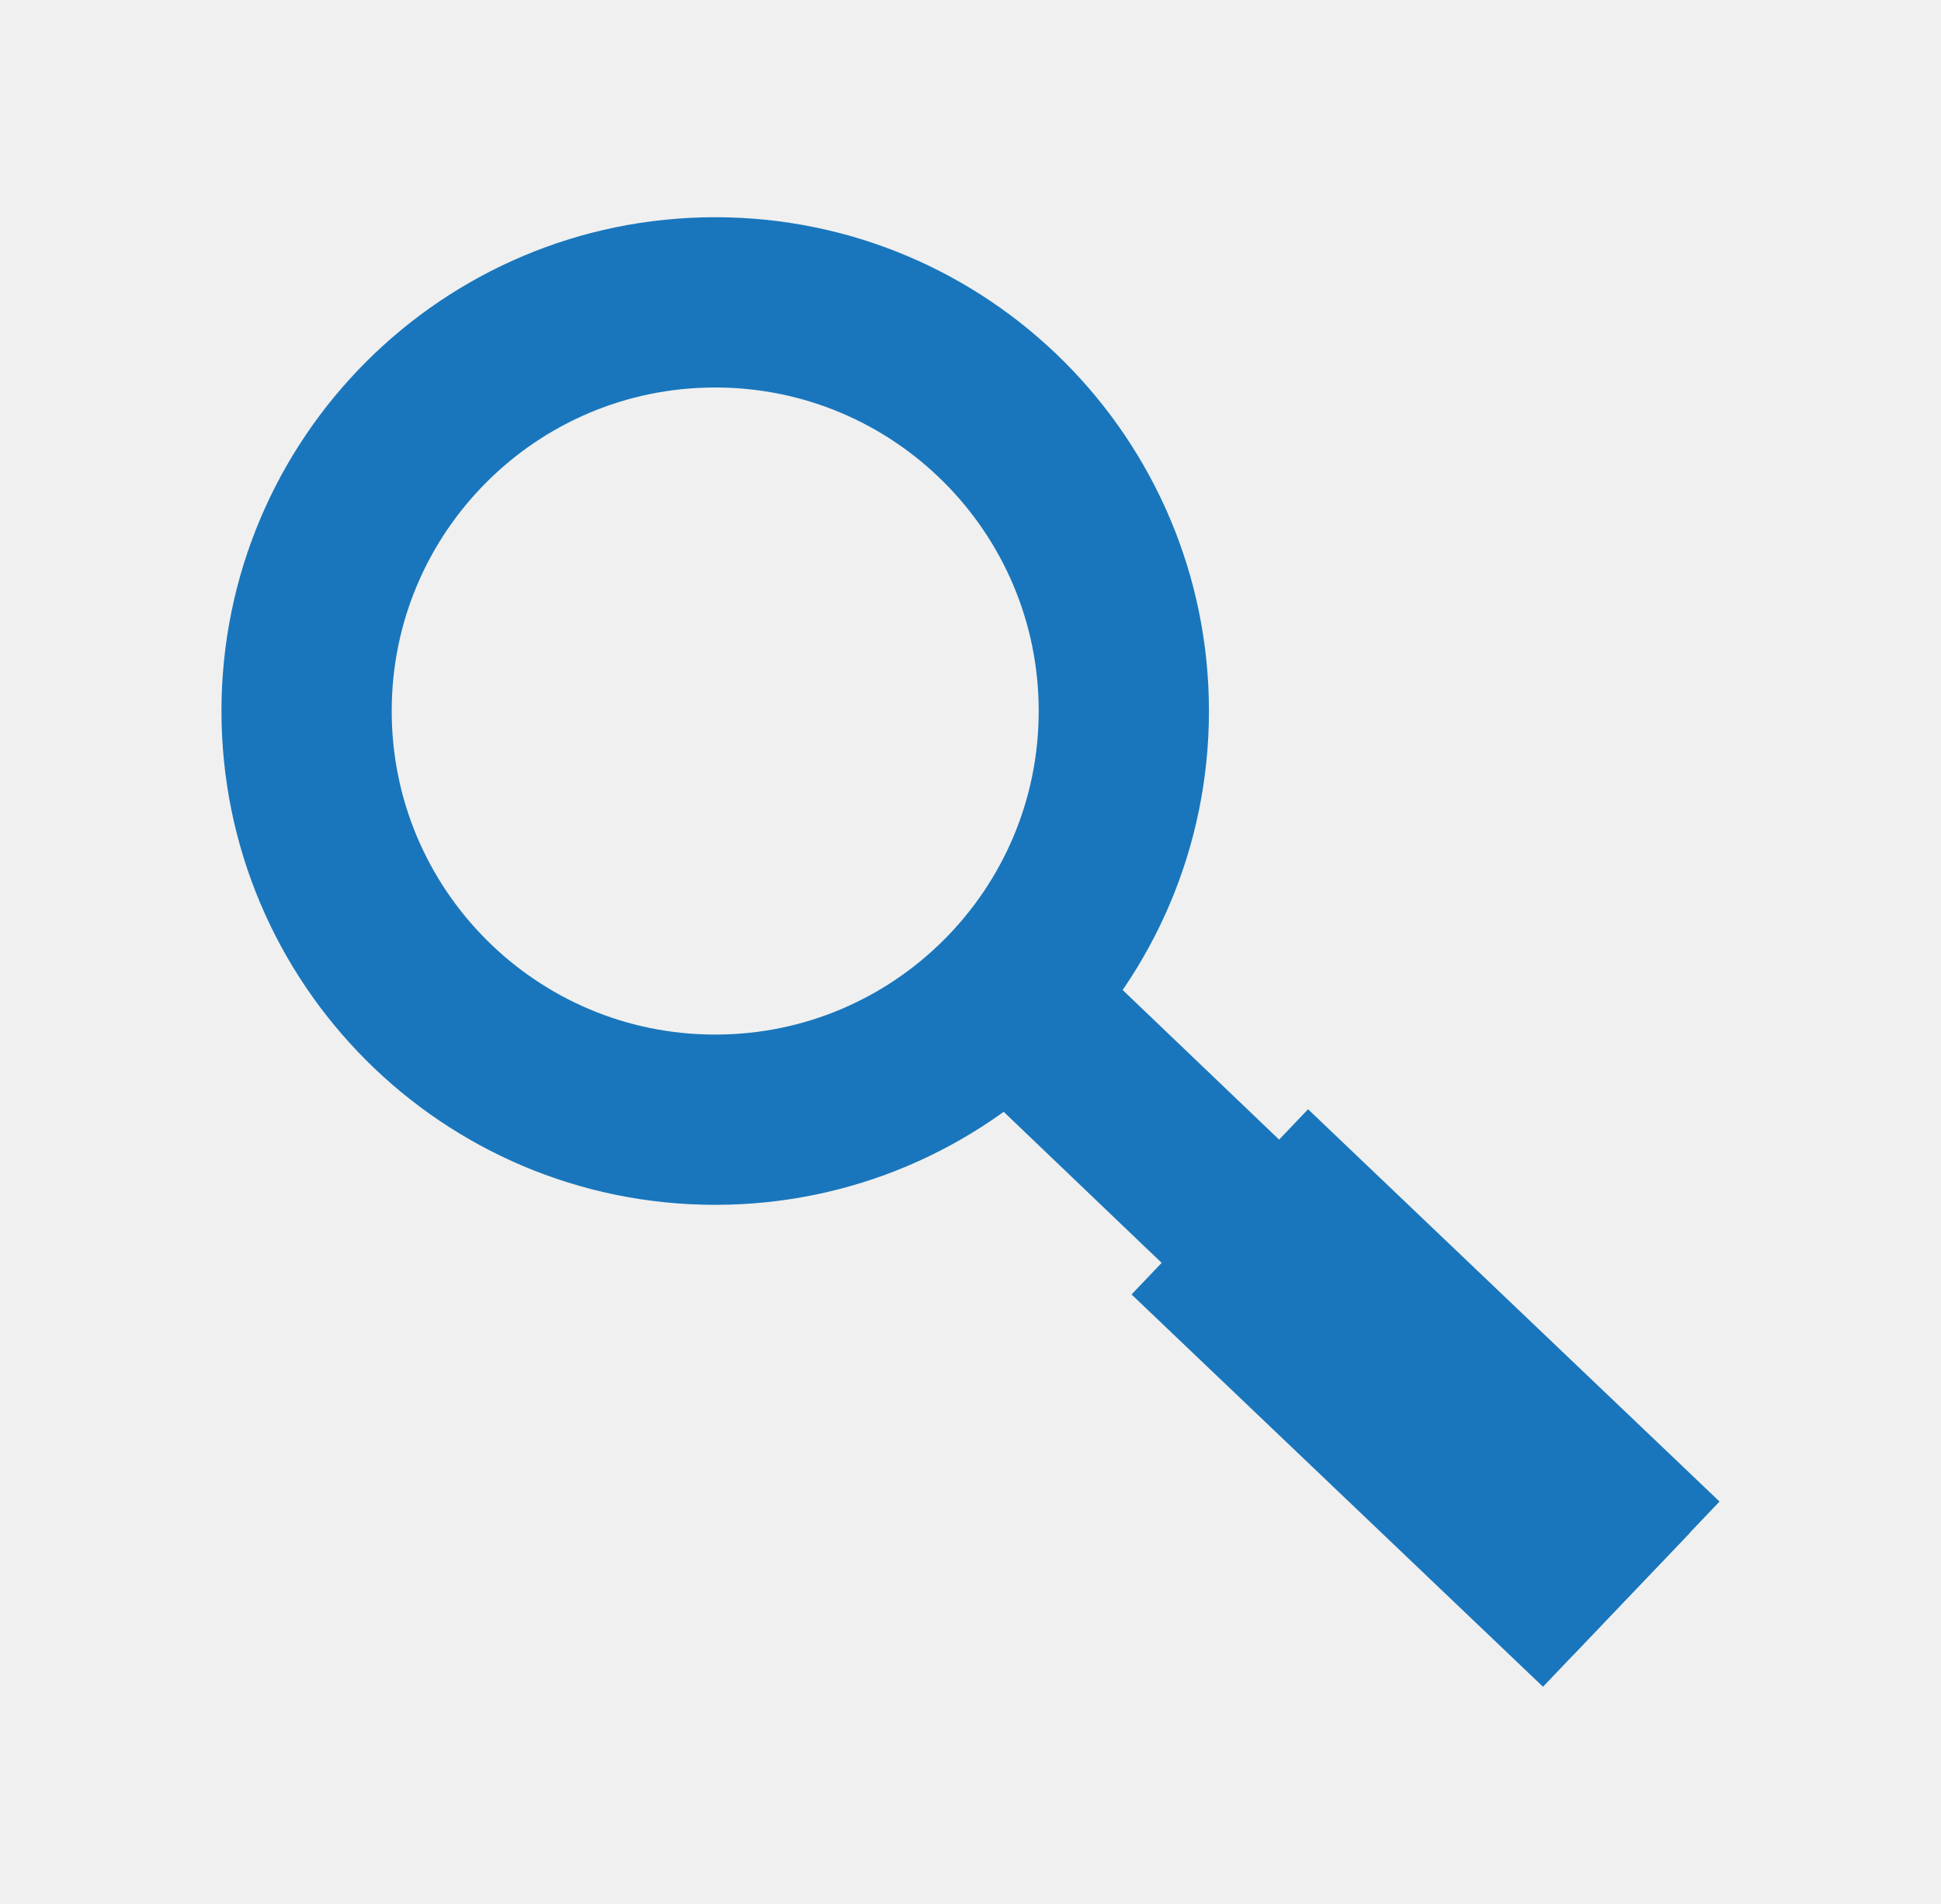
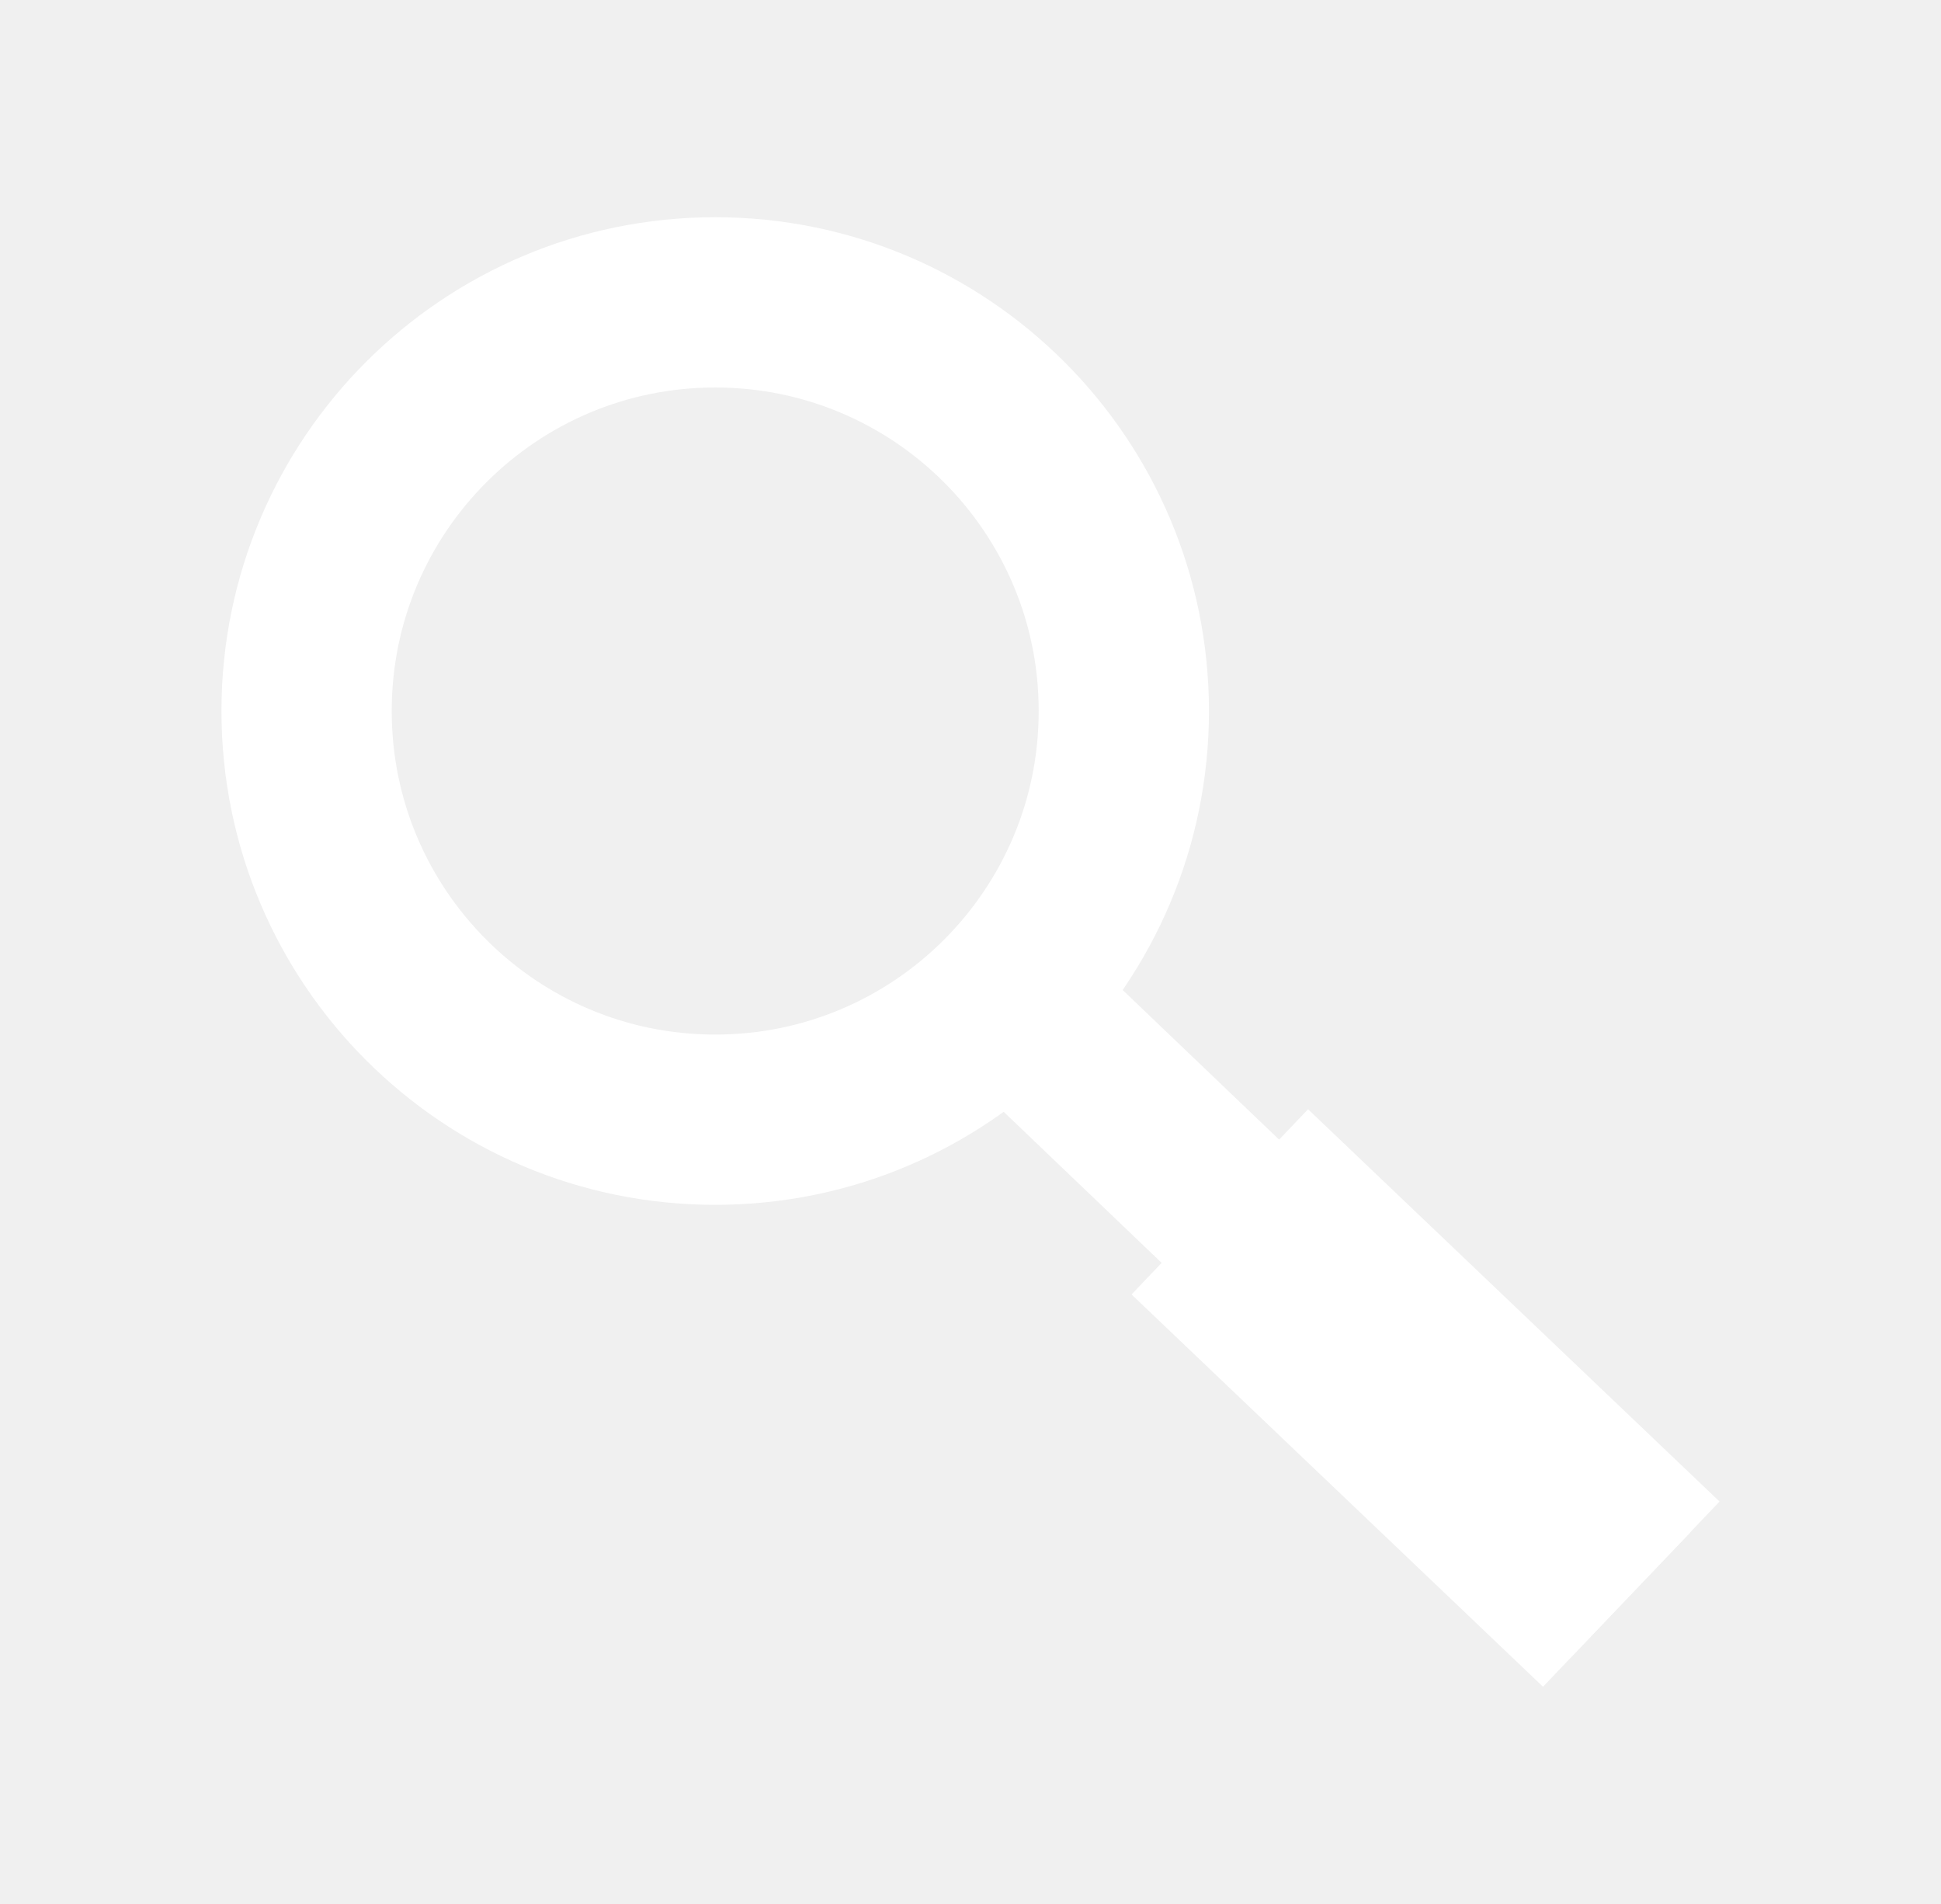
<svg xmlns="http://www.w3.org/2000/svg" width="32.485mm" height="31.861mm" viewBox="0 0 115.104 112.895" id="svg2" version="1.1">
  <defs id="defs4">
    <marker orient="auto" refY="0" refX="0" id="Arrow2Send" style="overflow:visible">
      <path id="path8271" style="fill:#000000;fill-opacity:1;fill-rule:evenodd;stroke:#000000;stroke-width:0.625;stroke-linejoin:round;stroke-opacity:1" d="M 8.719,4.034 -2.207,0.016 8.719,-4.002 c -1.745,2.372 -1.735,5.617 -6e-7,8.035 z" transform="matrix(-0.3,0,0,-0.3,0.69,0)" />
    </marker>
    <marker style="overflow:visible" id="marker9676" refX="0" refY="0" orient="auto">
      <path transform="matrix(-0.3,0,0,-0.3,0.69,0)" d="M 8.719,4.034 -2.207,0.016 8.719,-4.002 c -1.745,2.372 -1.735,5.617 -6e-7,8.035 z" style="fill:#000000;fill-opacity:1;fill-rule:evenodd;stroke:#000000;stroke-width:0.625;stroke-linejoin:round;stroke-opacity:1" id="path9678" />
    </marker>
    <marker style="overflow:visible" id="marker9570" refX="0" refY="0" orient="auto">
      <path transform="matrix(-0.3,0,0,-0.3,0.69,0)" d="M 8.719,4.034 -2.207,0.016 8.719,-4.002 c -1.745,2.372 -1.735,5.617 -6e-7,8.035 z" style="fill:#000000;fill-opacity:1;fill-rule:evenodd;stroke:#000000;stroke-width:0.625;stroke-linejoin:round;stroke-opacity:1" id="path9572" />
    </marker>
    <marker style="overflow:visible" id="marker9470" refX="0" refY="0" orient="auto">
      <path transform="matrix(-0.3,0,0,-0.3,0.69,0)" d="M 8.719,4.034 -2.207,0.016 8.719,-4.002 c -1.745,2.372 -1.735,5.617 -6e-7,8.035 z" style="fill:#000000;fill-opacity:1;fill-rule:evenodd;stroke:#000000;stroke-width:0.625;stroke-linejoin:round;stroke-opacity:1" id="path9472" />
    </marker>
    <marker style="overflow:visible" id="marker9358" refX="0" refY="0" orient="auto">
      <path transform="matrix(-0.3,0,0,-0.3,0.69,0)" d="M 8.719,4.034 -2.207,0.016 8.719,-4.002 c -1.745,2.372 -1.735,5.617 -6e-7,8.035 z" style="fill:#000000;fill-opacity:1;fill-rule:evenodd;stroke:#000000;stroke-width:0.625;stroke-linejoin:round;stroke-opacity:1" id="path9360" />
    </marker>
    <marker style="overflow:visible" id="marker9270" refX="0" refY="0" orient="auto">
      <path transform="matrix(-0.3,0,0,-0.3,0.69,0)" d="M 8.719,4.034 -2.207,0.016 8.719,-4.002 c -1.745,2.372 -1.735,5.617 -6e-7,8.035 z" style="fill:#000000;fill-opacity:1;fill-rule:evenodd;stroke:#000000;stroke-width:0.625;stroke-linejoin:round;stroke-opacity:1" id="path9272" />
    </marker>
    <marker style="overflow:visible" id="marker9188" refX="0" refY="0" orient="auto">
      <path transform="matrix(-0.3,0,0,-0.3,0.69,0)" d="M 8.719,4.034 -2.207,0.016 8.719,-4.002 c -1.745,2.372 -1.735,5.617 -6e-7,8.035 z" style="fill:#000000;fill-opacity:1;fill-rule:evenodd;stroke:#000000;stroke-width:0.625;stroke-linejoin:round;stroke-opacity:1" id="path9190" />
    </marker>
    <marker orient="auto" refY="0" refX="0" id="Arrow1Send" style="overflow:visible">
      <path id="path8253" d="M 0,0 5,-5 -12.5,0 5,5 0,0 Z" style="fill:#000000;fill-opacity:1;fill-rule:evenodd;stroke:#000000;stroke-width:1pt;stroke-opacity:1" transform="matrix(-0.2,0,0,-0.2,-1.2,0)" />
    </marker>
    <marker orient="auto" refY="0" refX="0" id="Arrow2Mend" style="overflow:visible">
      <path id="path8265" style="fill:#000000;fill-opacity:1;fill-rule:evenodd;stroke:#000000;stroke-width:0.625;stroke-linejoin:round;stroke-opacity:1" d="M 8.719,4.034 -2.207,0.016 8.719,-4.002 c -1.745,2.372 -1.735,5.617 -6e-7,8.035 z" transform="scale(-0.6,-0.6)" />
    </marker>
    <marker style="overflow:visible" id="marker8971-6" refX="0" refY="0" orient="auto">
      <path transform="matrix(-0.3,0,0,-0.3,0.69,0)" d="M 8.719,4.034 -2.207,0.016 8.719,-4.002 c -1.745,2.372 -1.735,5.617 -6e-7,8.035 z" style="fill:#000000;fill-opacity:1;fill-rule:evenodd;stroke:#000000;stroke-width:0.625;stroke-linejoin:round;stroke-opacity:1" id="path8973-9" />
    </marker>
    <marker style="overflow:visible" id="marker9091" refX="0" refY="0" orient="auto">
      <path transform="matrix(-0.3,0,0,-0.3,0.69,0)" d="M 8.719,4.034 -2.207,0.016 8.719,-4.002 c -1.745,2.372 -1.735,5.617 -6e-7,8.035 z" style="fill:#000000;fill-opacity:1;fill-rule:evenodd;stroke:#000000;stroke-width:0.625;stroke-linejoin:round;stroke-opacity:1" id="path9093" />
    </marker>
    <marker orient="auto" refY="0" refX="0" id="Arrow2Send-1-6-8-7" style="overflow:visible">
      <path id="path4643-2-6-5-17" style="fill:#ffffff;fill-opacity:1;fill-rule:evenodd;stroke:#000000;stroke-width:0.625;stroke-linejoin:round;stroke-opacity:1" d="M 8.719,4.034 -2.207,0.016 8.719,-4.002 c -1.745,2.372 -1.735,5.617 -6e-7,8.035 z" transform="matrix(-0.3,0,0,-0.3,0.69,0)" />
    </marker>
    <marker orient="auto" refY="0" refX="0" id="Arrow2Send-1-6-8-5" style="overflow:visible">
      <path id="path4643-2-6-5-1" style="fill:#000000;fill-opacity:1;fill-rule:evenodd;stroke:#000000;stroke-width:0.625;stroke-linejoin:round;stroke-opacity:1" d="M 8.719,4.034 -2.207,0.016 8.719,-4.002 c -1.745,2.372 -1.735,5.617 -6e-7,8.035 z" transform="matrix(-0.3,0,0,-0.3,0.69,0)" />
    </marker>
    <marker orient="auto" refY="0" refX="0" id="Arrow2Send-1-6-8" style="overflow:visible">
      <path id="path4643-2-6-5" style="fill:#000000;fill-opacity:1;fill-rule:evenodd;stroke:#000000;stroke-width:0.625;stroke-linejoin:round;stroke-opacity:1" d="M 8.719,4.034 -2.207,0.016 8.719,-4.002 c -1.745,2.372 -1.735,5.617 -6e-7,8.035 z" transform="matrix(-0.3,0,0,-0.3,0.69,0)" />
    </marker>
    <marker orient="auto" refY="0" refX="0" id="Arrow2Send-2-2" style="overflow:visible">
      <path id="path4643-4-7" style="fill:#ffffff;fill-opacity:1;fill-rule:evenodd;stroke:#000000;stroke-width:0.625;stroke-linejoin:round;stroke-opacity:1" d="M 8.719,4.034 -2.207,0.016 8.719,-4.002 c -1.745,2.372 -1.735,5.617 -6e-7,8.035 z" transform="matrix(-0.3,0,0,-0.3,0.69,0)" />
    </marker>
  </defs>
  <g id="layer1" transform="translate(-271.8166,-272.9841)">
-     <path style="fill:#ffffff;fill-rule:evenodd;stroke:#1976bc;stroke-width:10.096;stroke-linecap:butt;stroke-linejoin:miter;stroke-miterlimit:4;stroke-dasharray:none;stroke-opacity:1" d="M 368.554,367.508 329.626,330.289" id="path8464" />
-     <circle style="color:#000000;clip-rule:nonzero;display:inline;overflow:visible;visibility:visible;opacity:1;isolation:auto;mix-blend-mode:normal;color-interpolation:sRGB;color-interpolation-filters:linearRGB;solid-color:#000000;solid-opacity:1;fill:none;fill-opacity:1;fill-rule:nonzero;stroke:#1976bc;stroke-width:10.096;stroke-linecap:butt;stroke-linejoin:round;stroke-miterlimit:4;stroke-dasharray:none;stroke-dashoffset:0;stroke-opacity:1;color-rendering:auto;image-rendering:auto;shape-rendering:auto;text-rendering:auto;enable-background:accumulate" id="path8466" cx="314.229" cy="315.144" r="24.232" />
-     <path id="path8288" d="M 368.554,367.508 344.153,344.247" style="fill:#ffffff;fill-rule:evenodd;stroke:#1976bc;stroke-width:15.172;stroke-linecap:butt;stroke-linejoin:miter;stroke-miterlimit:4;stroke-dasharray:none;stroke-opacity:1" />
+     <path style="fill:#ffffff;fill-rule:evenodd;stroke:#ffffff;stroke-width:10.096;stroke-linecap:butt;stroke-linejoin:miter;stroke-miterlimit:4;stroke-dasharray:none;stroke-opacity:1" d="M 368.554,367.508 329.626,330.289" id="path8464" />
+     <circle style="color:#000000;clip-rule:nonzero;display:inline;overflow:visible;visibility:visible;opacity:1;isolation:auto;mix-blend-mode:normal;color-interpolation:sRGB;color-interpolation-filters:linearRGB;solid-color:#000000;solid-opacity:1;fill:none;fill-opacity:1;fill-rule:nonzero;stroke:#ffffff;stroke-width:10.096;stroke-linecap:butt;stroke-linejoin:round;stroke-miterlimit:4;stroke-dasharray:none;stroke-dashoffset:0;stroke-opacity:1;color-rendering:auto;image-rendering:auto;shape-rendering:auto;text-rendering:auto;enable-background:accumulate" id="path8466" cx="314.229" cy="315.144" r="24.232" />
+     <path id="path8288" d="M 368.554,367.508 344.153,344.247" style="fill:#ffffff;fill-rule:evenodd;stroke:#ffffff;stroke-width:15.172;stroke-linecap:butt;stroke-linejoin:miter;stroke-miterlimit:4;stroke-dasharray:none;stroke-opacity:1" />
  </g>
</svg>
